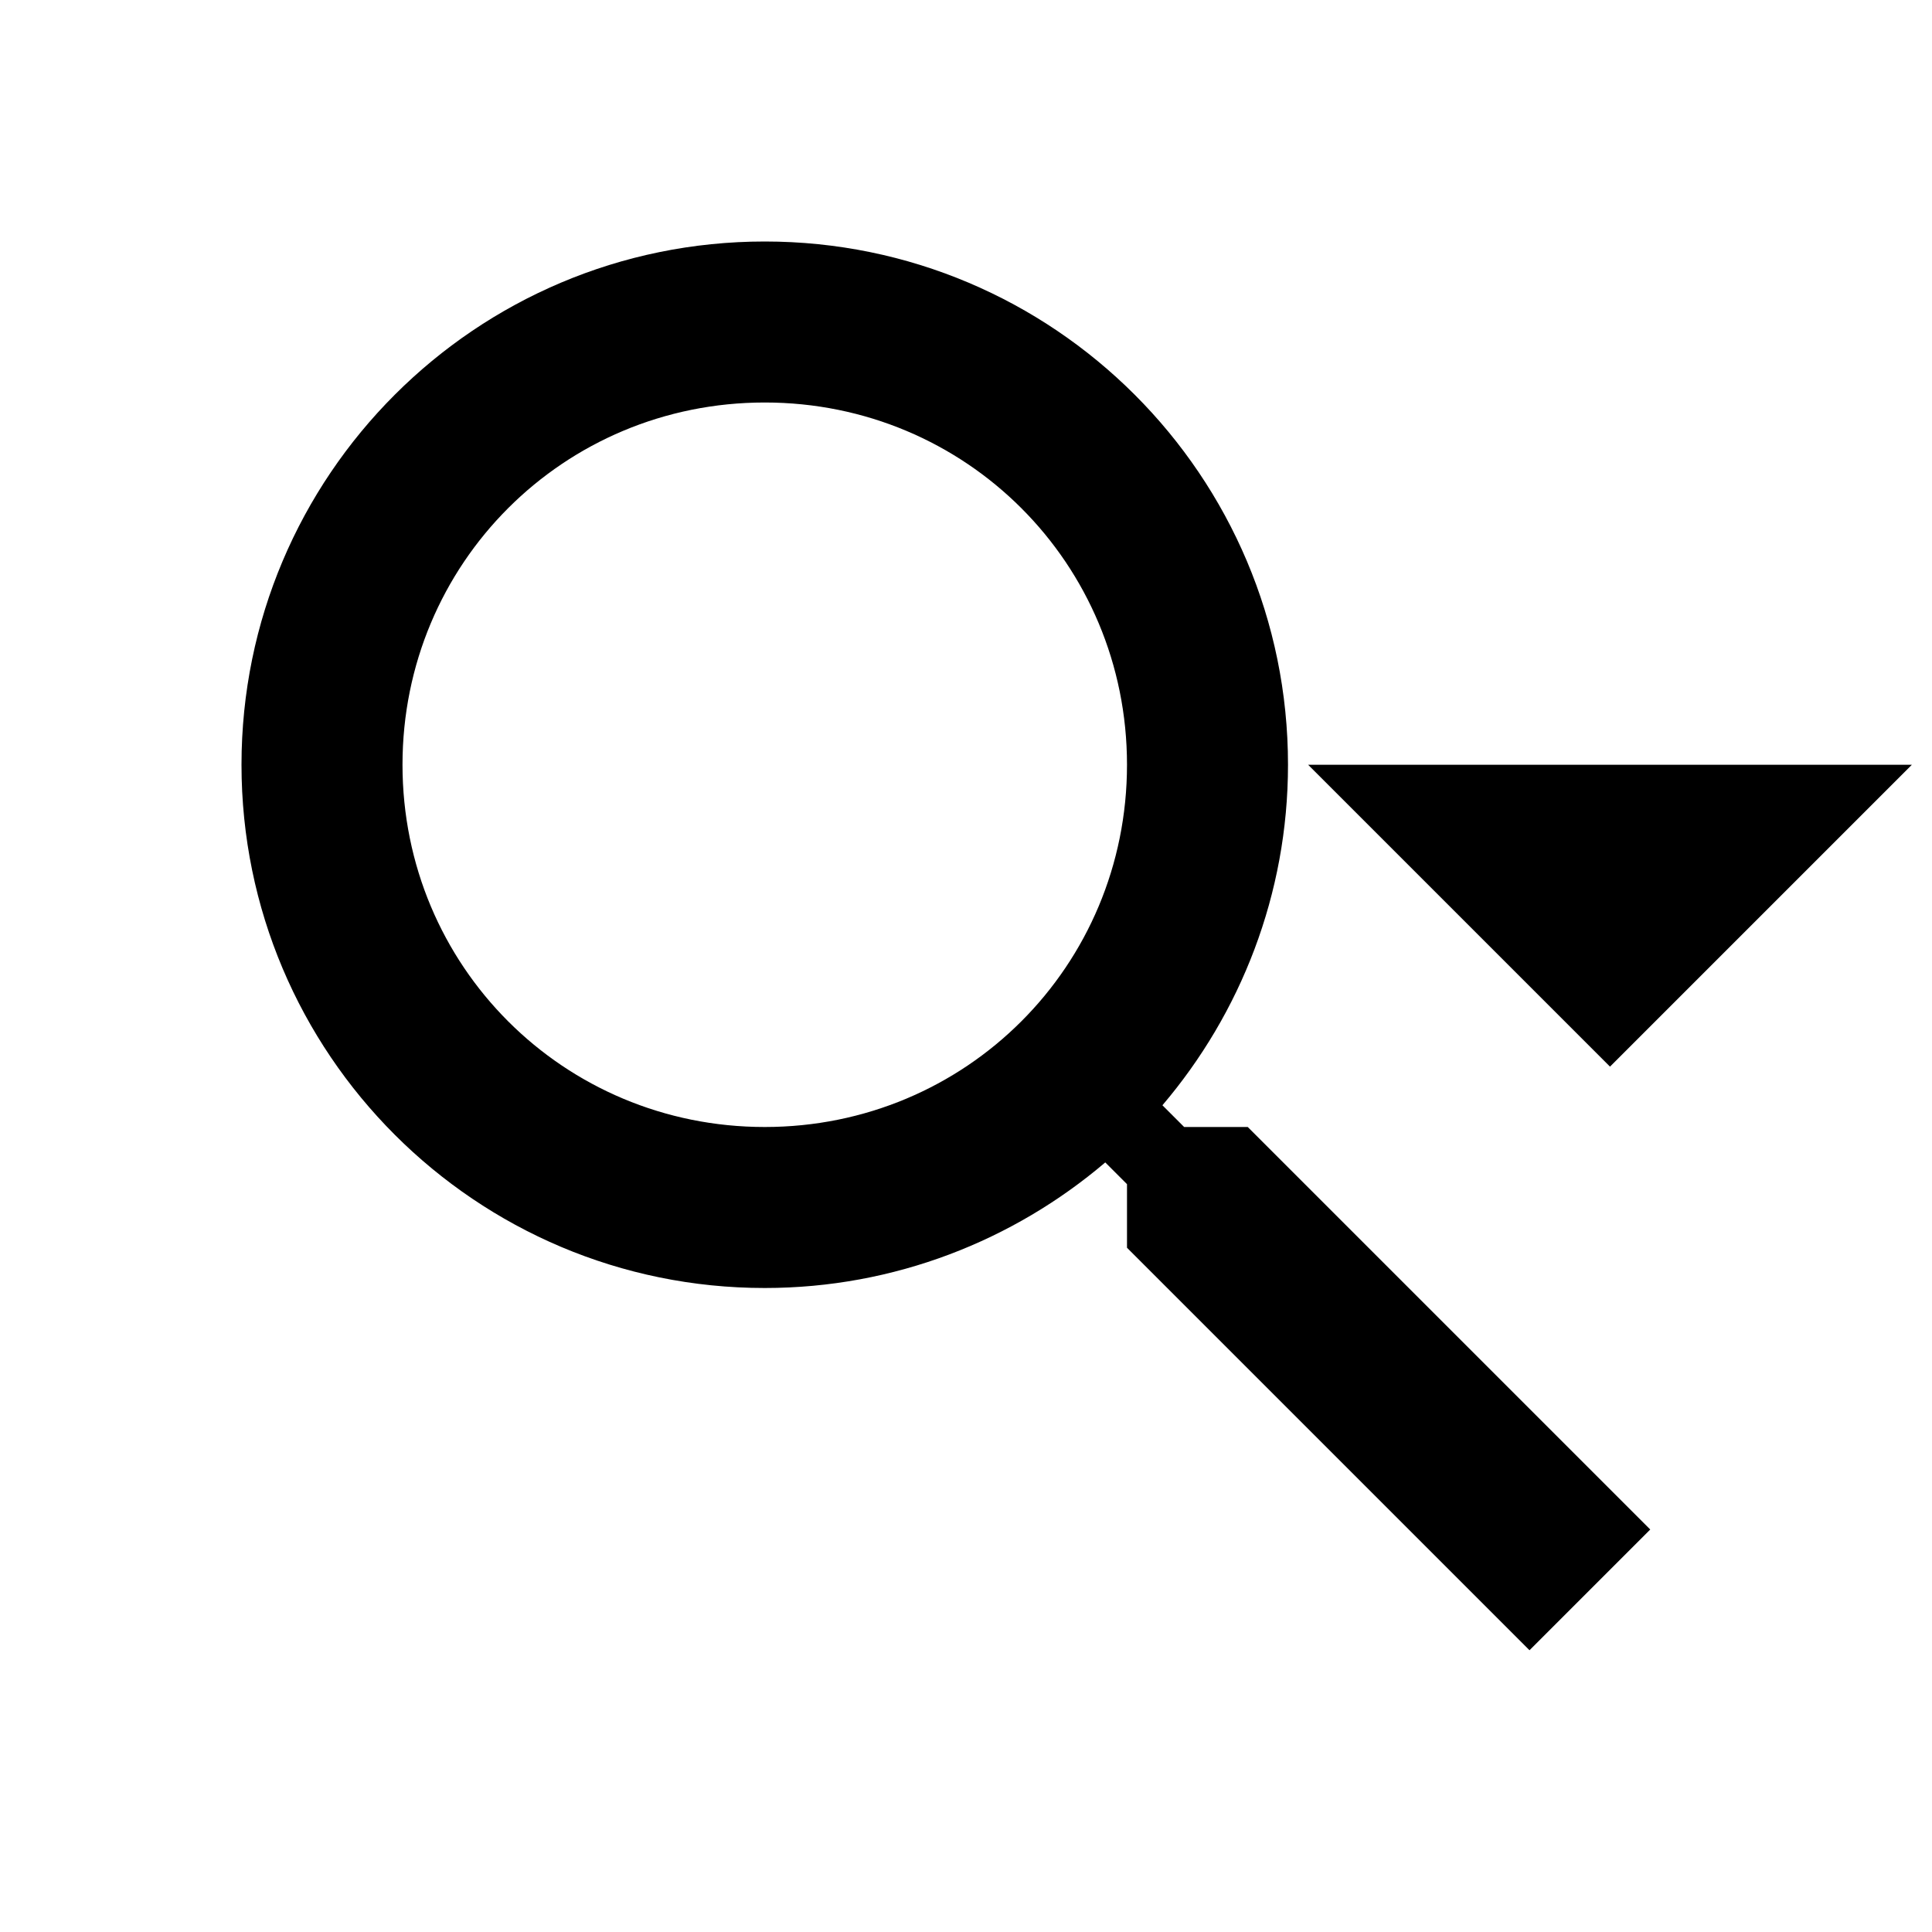
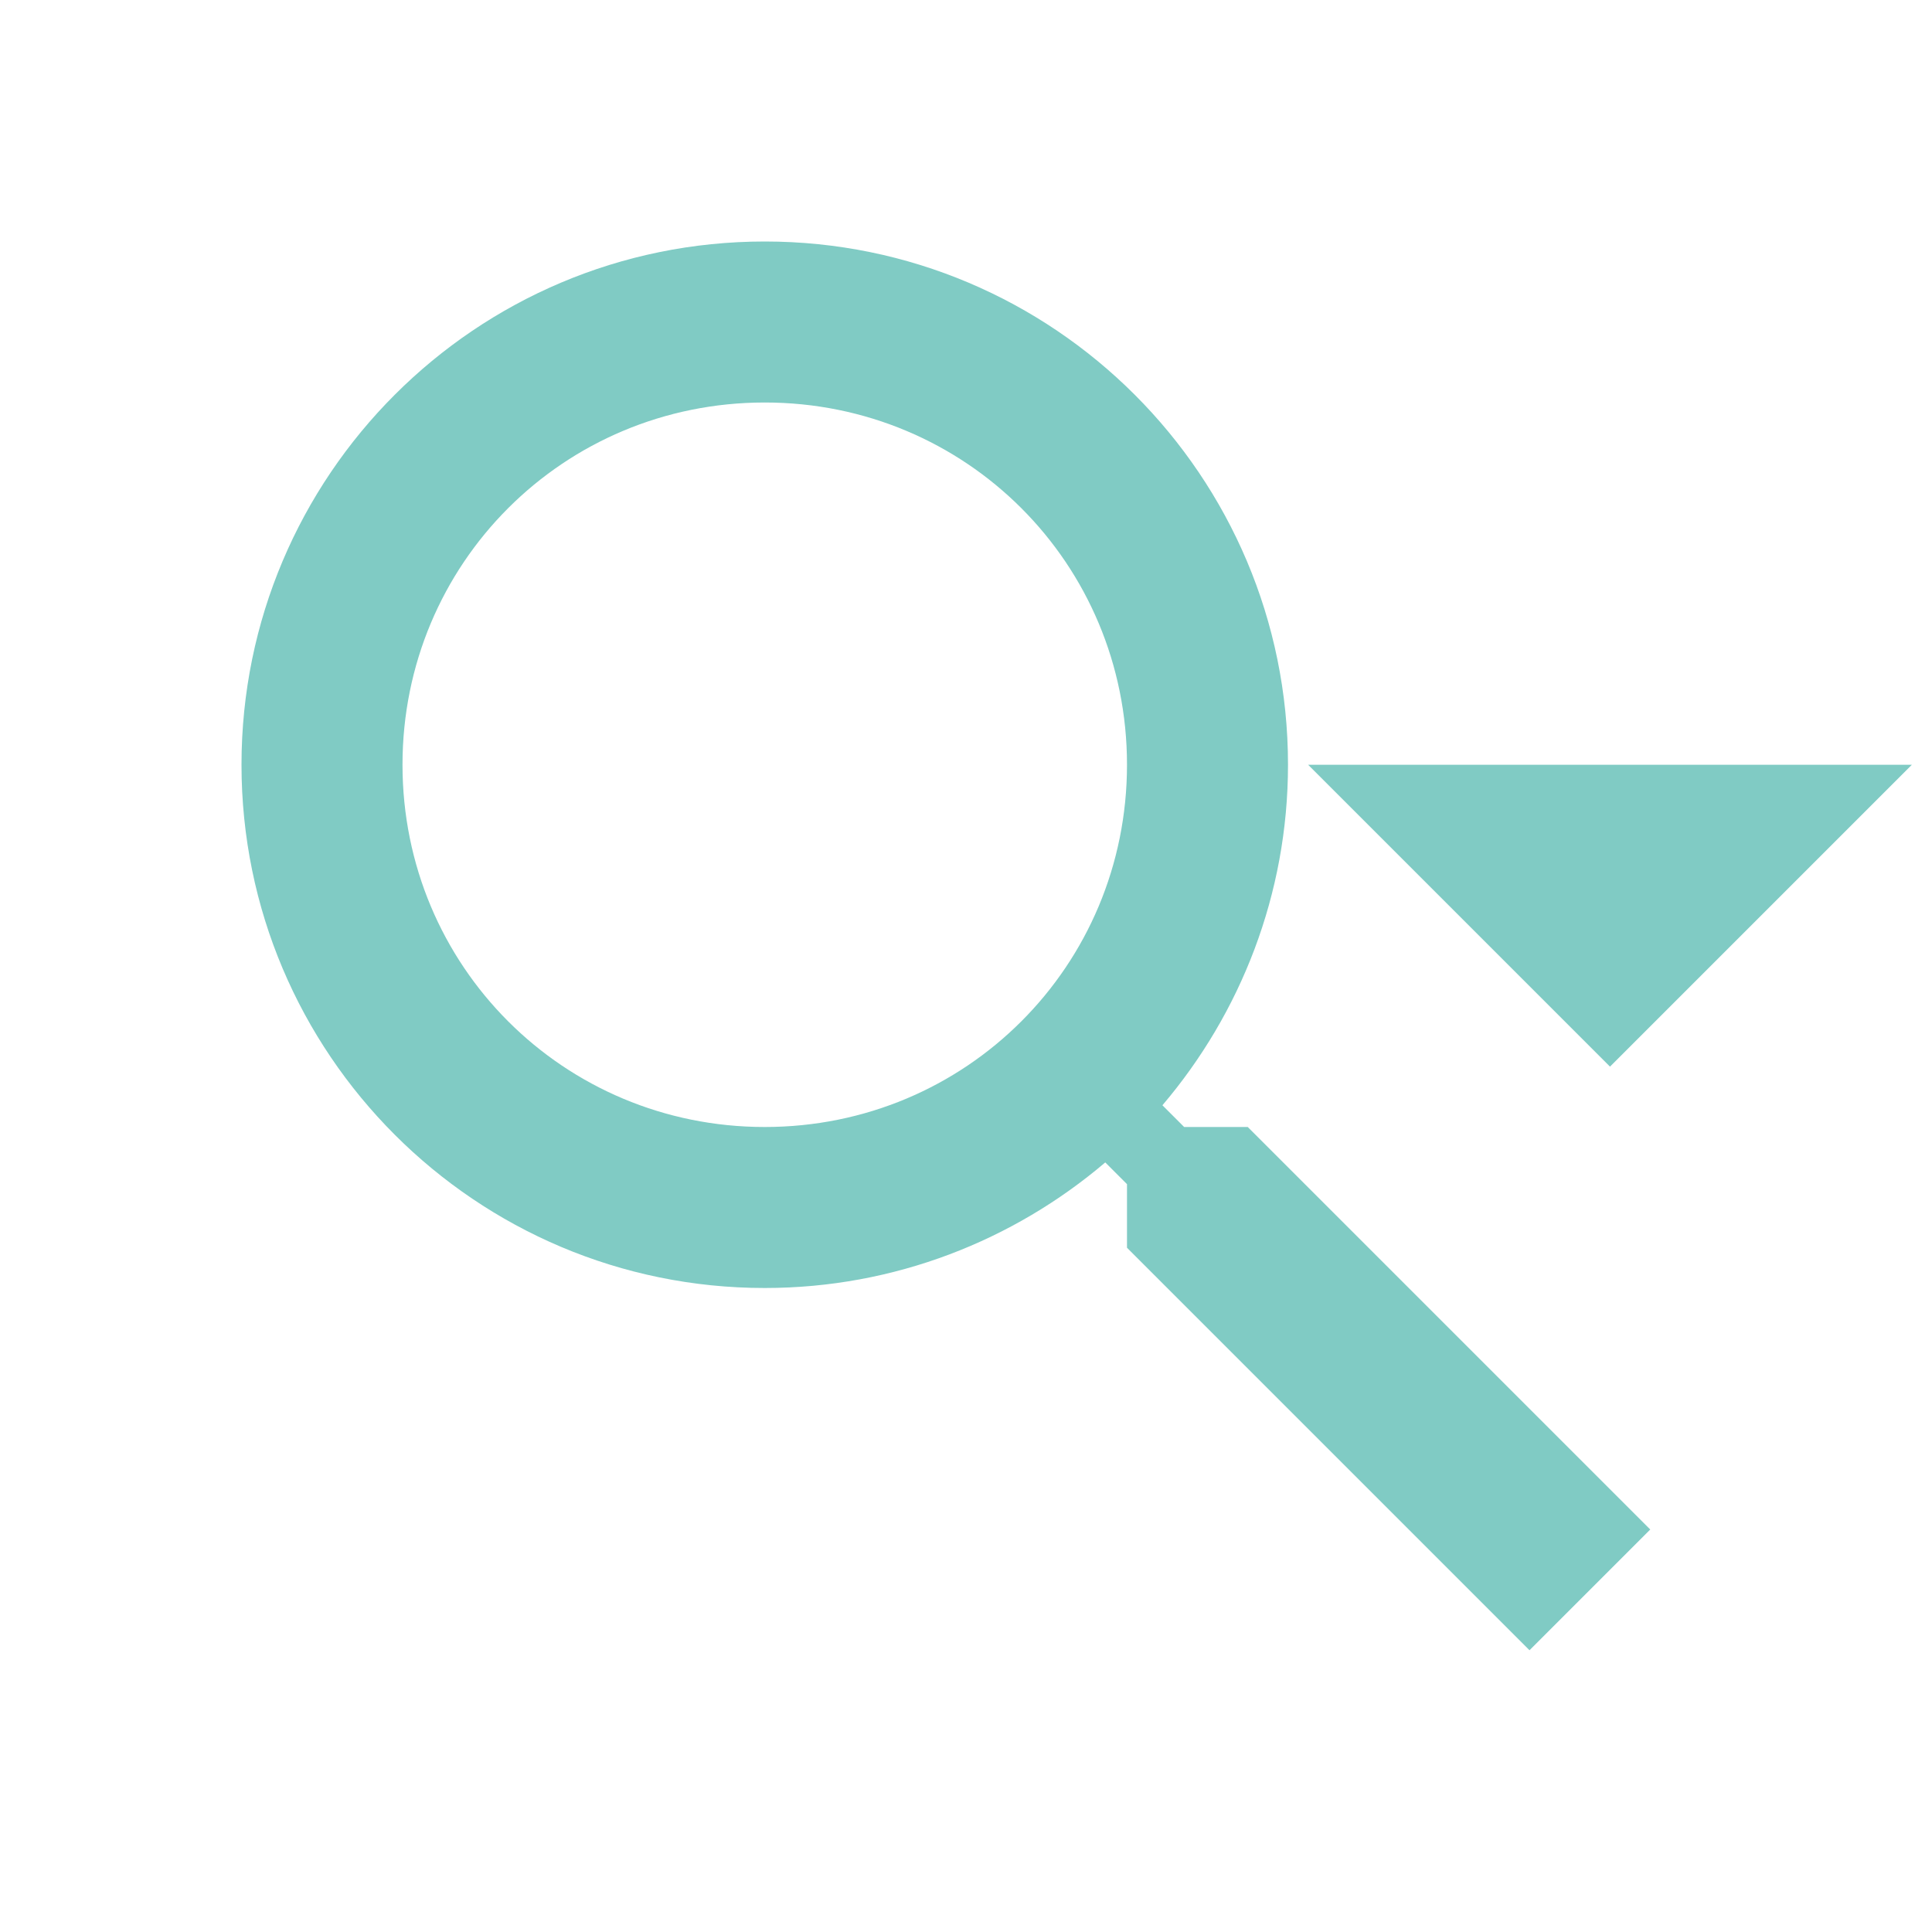
- <svg xmlns="http://www.w3.org/2000/svg" version="1.1" width="16px" height="16px" themed="true" viewBox="0 0 24 24">
+ <svg xmlns="http://www.w3.org/2000/svg" version="1.1" width="16px" height="16px" fill="#80cbc4" viewBox="0 0 24 24">
  <path d="M9.5,3A6.5,6.5 0 0,1 16,9.5C16,11.11 15.41,12.59 14.44,13.73L14.71,14H15.5L20.5,19L19,20.5L14,15.5V14.71L13.73,14.44C12.59,15.41 11.11,16 9.5,16A6.5,6.5 0 0,1 3,9.5A6.5,6.5 0 0,1 9.5,3M9.5,5C7,5 5,7 5,9.5C5,12 7,14 9.5,14C12,14 14,12 14,9.5C14,7 12,5 9.5,5Z" />
  <path d="M7,10L12,15L17,10H7Z" transform="translate(11 2) scale(0.75)" />
</svg>
